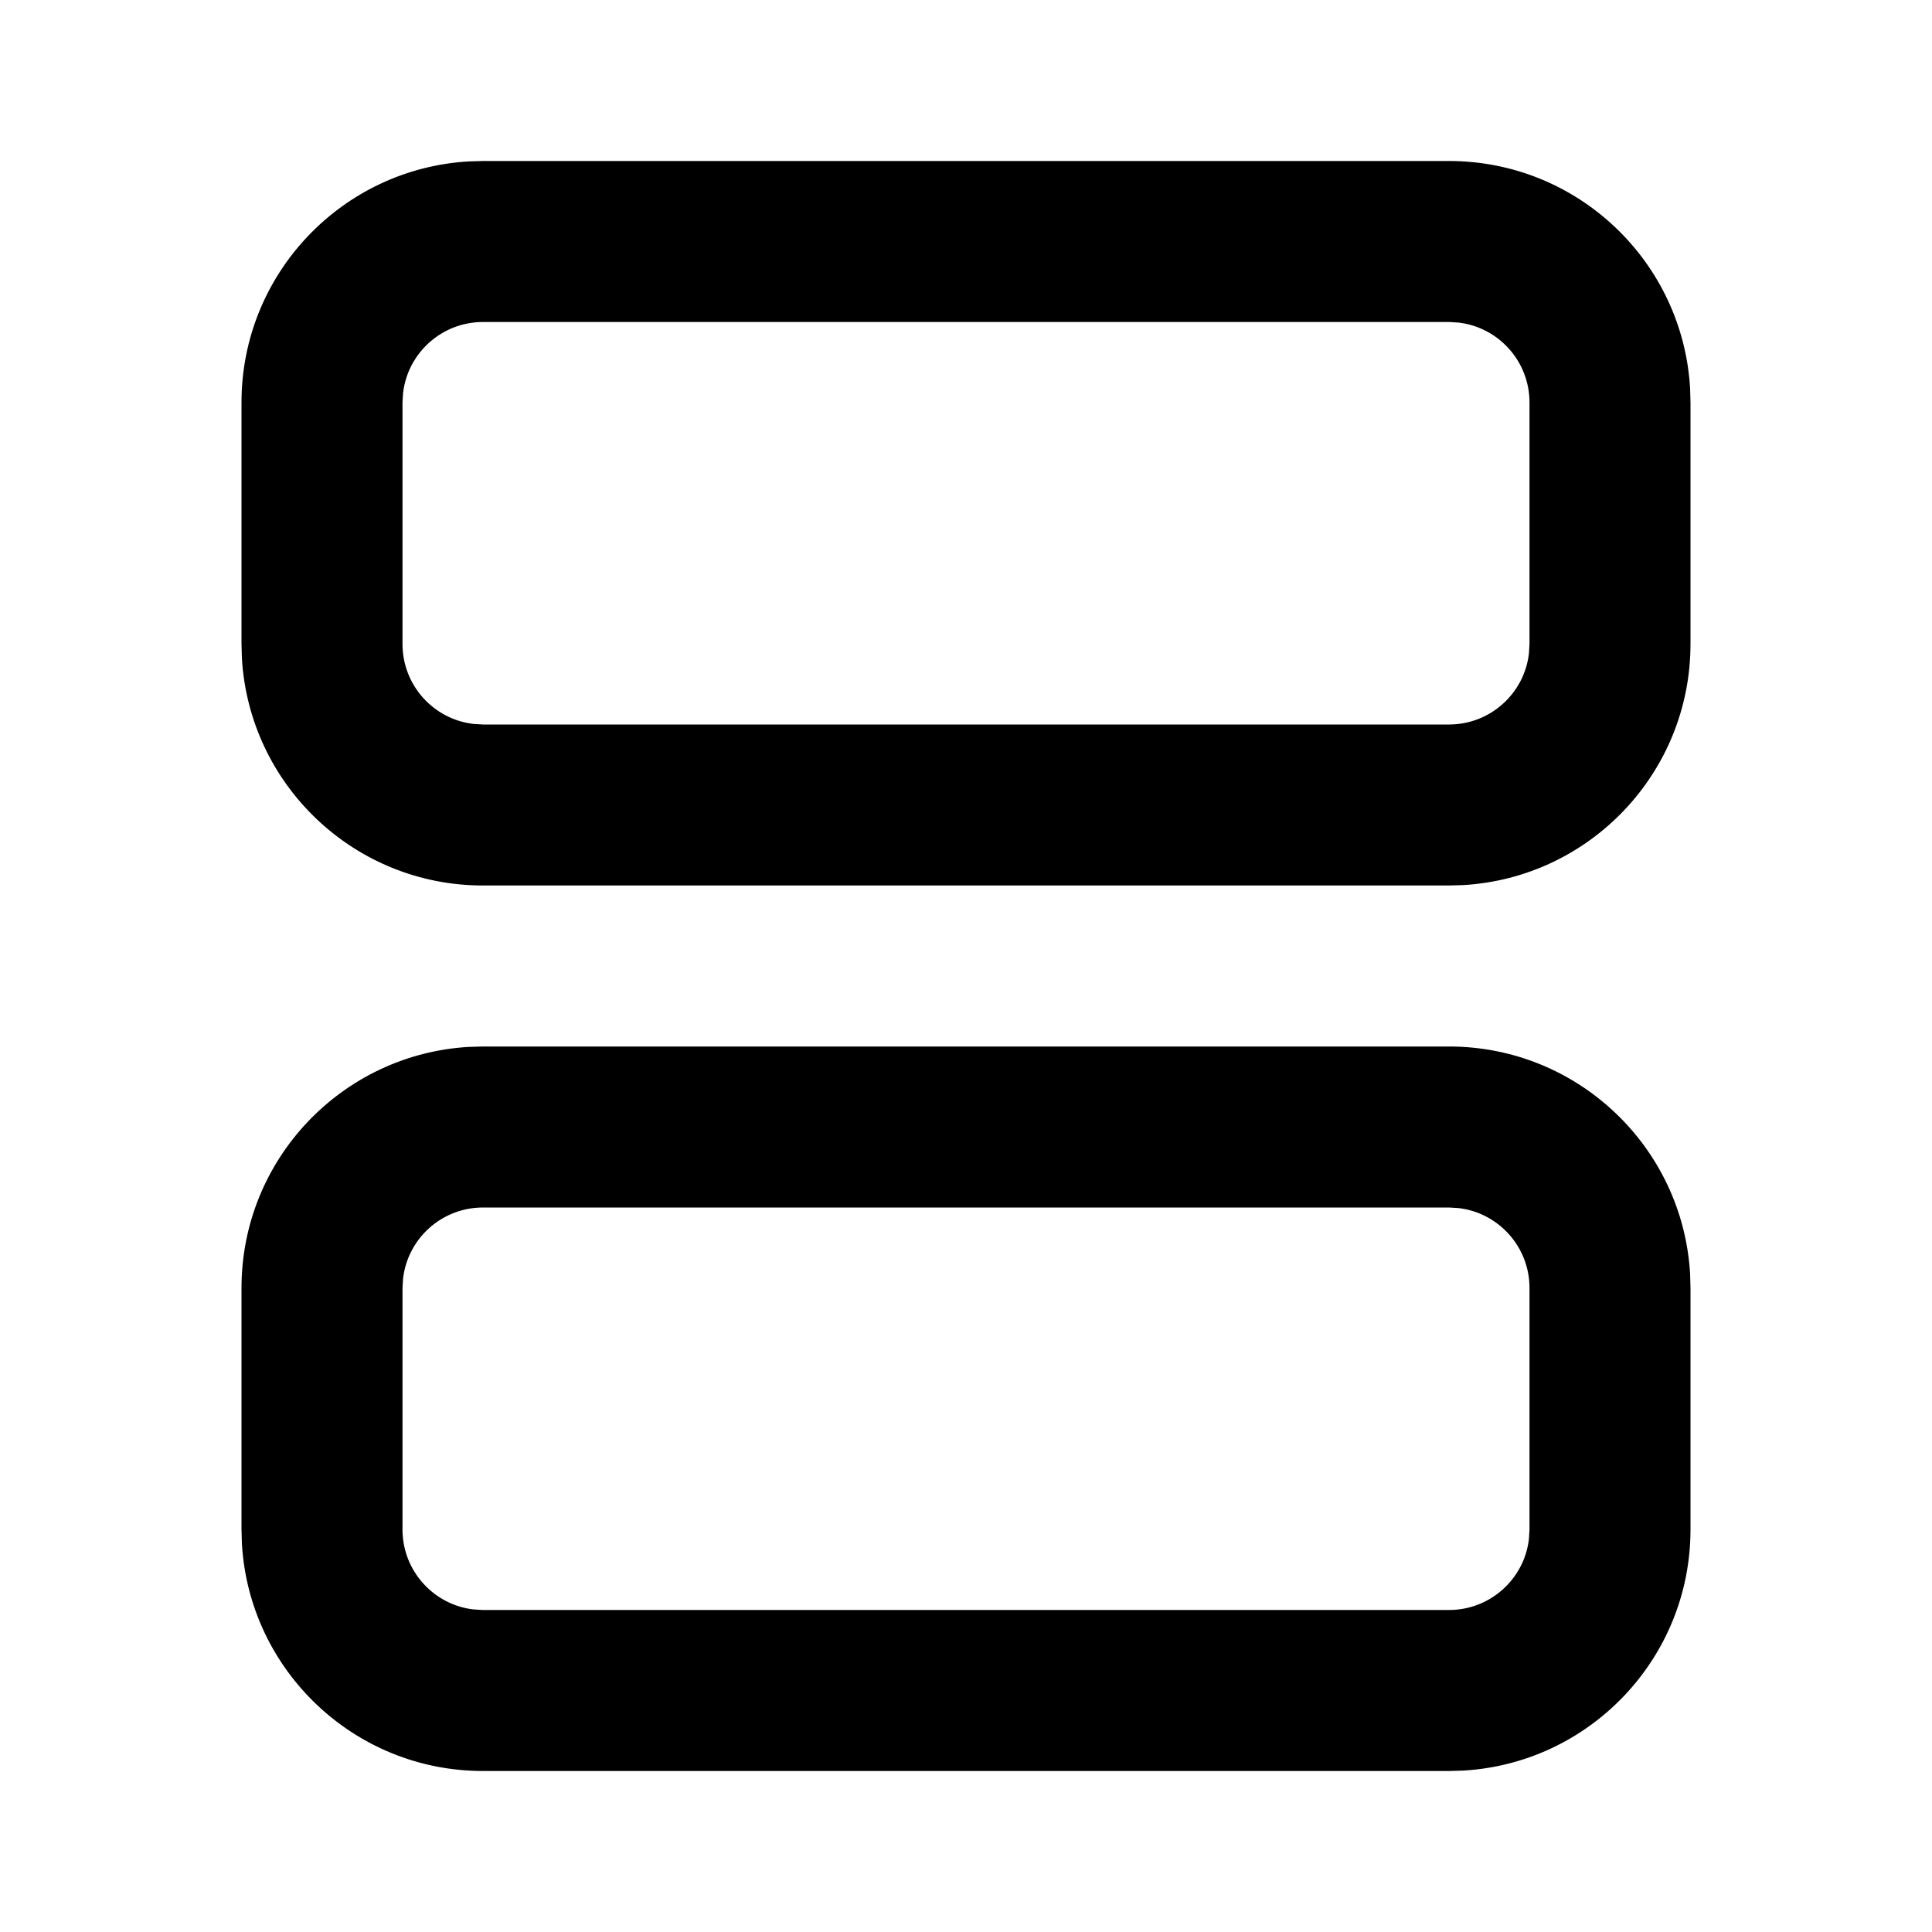
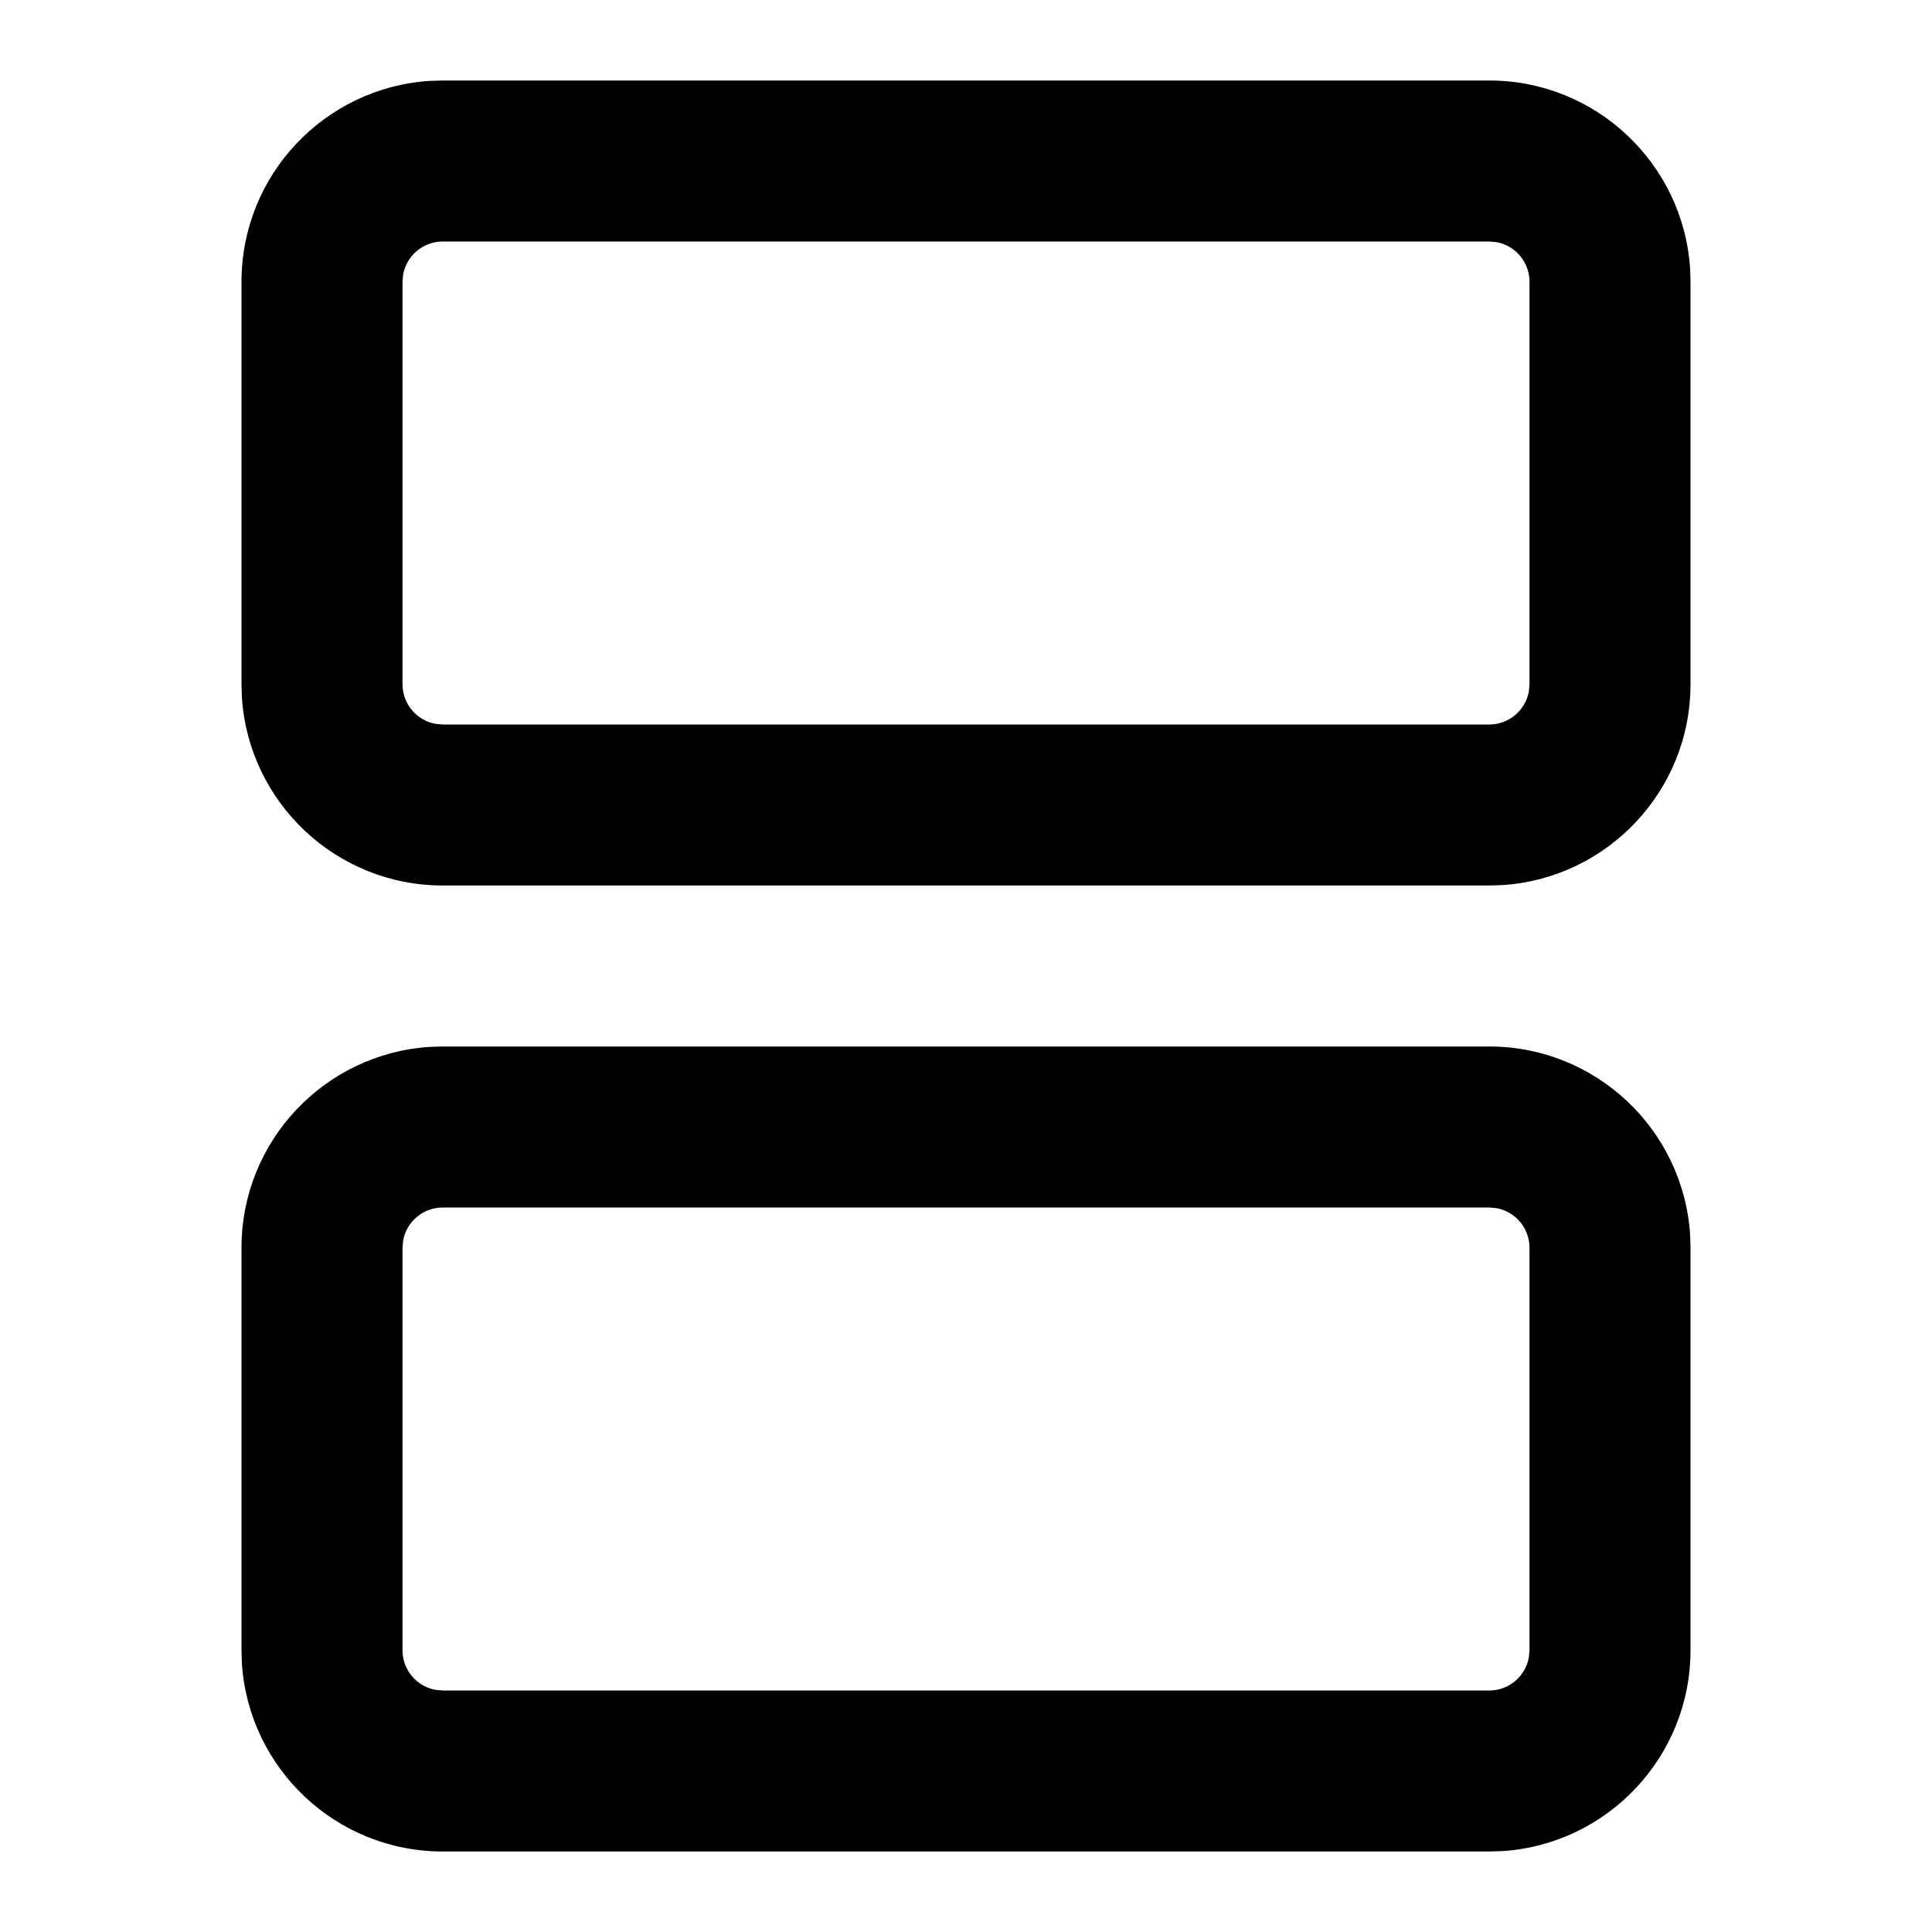
<svg xmlns="http://www.w3.org/2000/svg" width="24" height="24" viewBox="0 0 24 24">
-   <path d="M3348,71 C3349.598,71 3350.904,72.249 3350.995,73.824 L3351,74 L3351,77 C3351,78.598 3349.751,79.904 3348.176,79.995 L3348,80 L3336,80 C3334.402,80 3333.096,78.751 3333.005,77.176 L3333,77 L3333,74 C3333,72.402 3334.249,71.096 3335.824,71.005 L3336,71 L3348,71 Z M3348,73 L3336,73 C3335.487,73 3335.064,73.386 3335.007,73.883 L3335,74 L3335,77 C3335,77.513 3335.386,77.936 3335.883,77.993 L3336,78 L3348,78 C3348.513,78 3348.936,77.614 3348.993,77.117 L3349,77 L3349,74 C3349,73.487 3348.614,73.064 3348.117,73.007 L3348,73 Z M3348,60 C3349.598,60 3350.904,61.249 3350.995,62.824 L3351,63 L3351,66 C3351,67.598 3349.751,68.904 3348.176,68.995 L3348,69 L3336,69 C3334.402,69 3333.096,67.751 3333.005,66.176 L3333,66 L3333,63 C3333,61.402 3334.249,60.096 3335.824,60.005 L3336,60 L3348,60 Z M3348,62 L3336,62 C3335.487,62 3335.064,62.386 3335.007,62.883 L3335,63 L3335,66 C3335,66.513 3335.386,66.936 3335.883,66.993 L3336,67 L3348,67 C3348.513,67 3348.936,66.614 3348.993,66.117 L3349,66 L3349,63 C3349,62.487 3348.614,62.064 3348.117,62.007 L3348,62 Z" transform="translate(-3330 -58)" />
+   <path d="M3348.5,71 C3349.825,71 3350.91,72.032 3350.995,73.336 L3351,73.5 L3351,78.5 C3351,79.825 3349.968,80.91 3348.664,80.995 L3348.5,81 L3335.5,81 C3334.175,81 3333.09,79.968 3333.005,78.664 L3333,78.5 L3333,73.5 C3333,72.175 3334.032,71.09 3335.336,71.005 L3335.5,71 L3348.5,71 Z M3348.5,73 L3335.5,73 C3335.255,73 3335.05,73.177 3335.008,73.41 L3335,73.5 L3335,78.5 C3335,78.745 3335.177,78.95 3335.41,78.992 L3335.5,79 L3348.5,79 C3348.745,79 3348.95,78.823 3348.992,78.59 L3349,78.5 L3349,73.5 C3349,73.255 3348.823,73.05 3348.59,73.008 L3348.5,73 Z M3348.5,59 C3349.825,59 3350.91,60.032 3350.995,61.336 L3351,61.5 L3351,66.5 C3351,67.825 3349.968,68.91 3348.664,68.995 L3348.5,69 L3335.5,69 C3334.175,69 3333.09,67.968 3333.005,66.664 L3333,66.5 L3333,61.5 C3333,60.175 3334.032,59.09 3335.336,59.005 L3335.5,59 L3348.5,59 Z M3348.5,61 L3335.5,61 C3335.255,61 3335.05,61.177 3335.008,61.41 L3335,61.5 L3335,66.5 C3335,66.745 3335.177,66.95 3335.41,66.992 L3335.5,67 L3348.5,67 C3348.745,67 3348.95,66.823 3348.992,66.59 L3349,66.5 L3349,61.5 C3349,61.255 3348.823,61.05 3348.59,61.008 L3348.5,61 Z" transform="translate(-3330 -58)" />
</svg>
